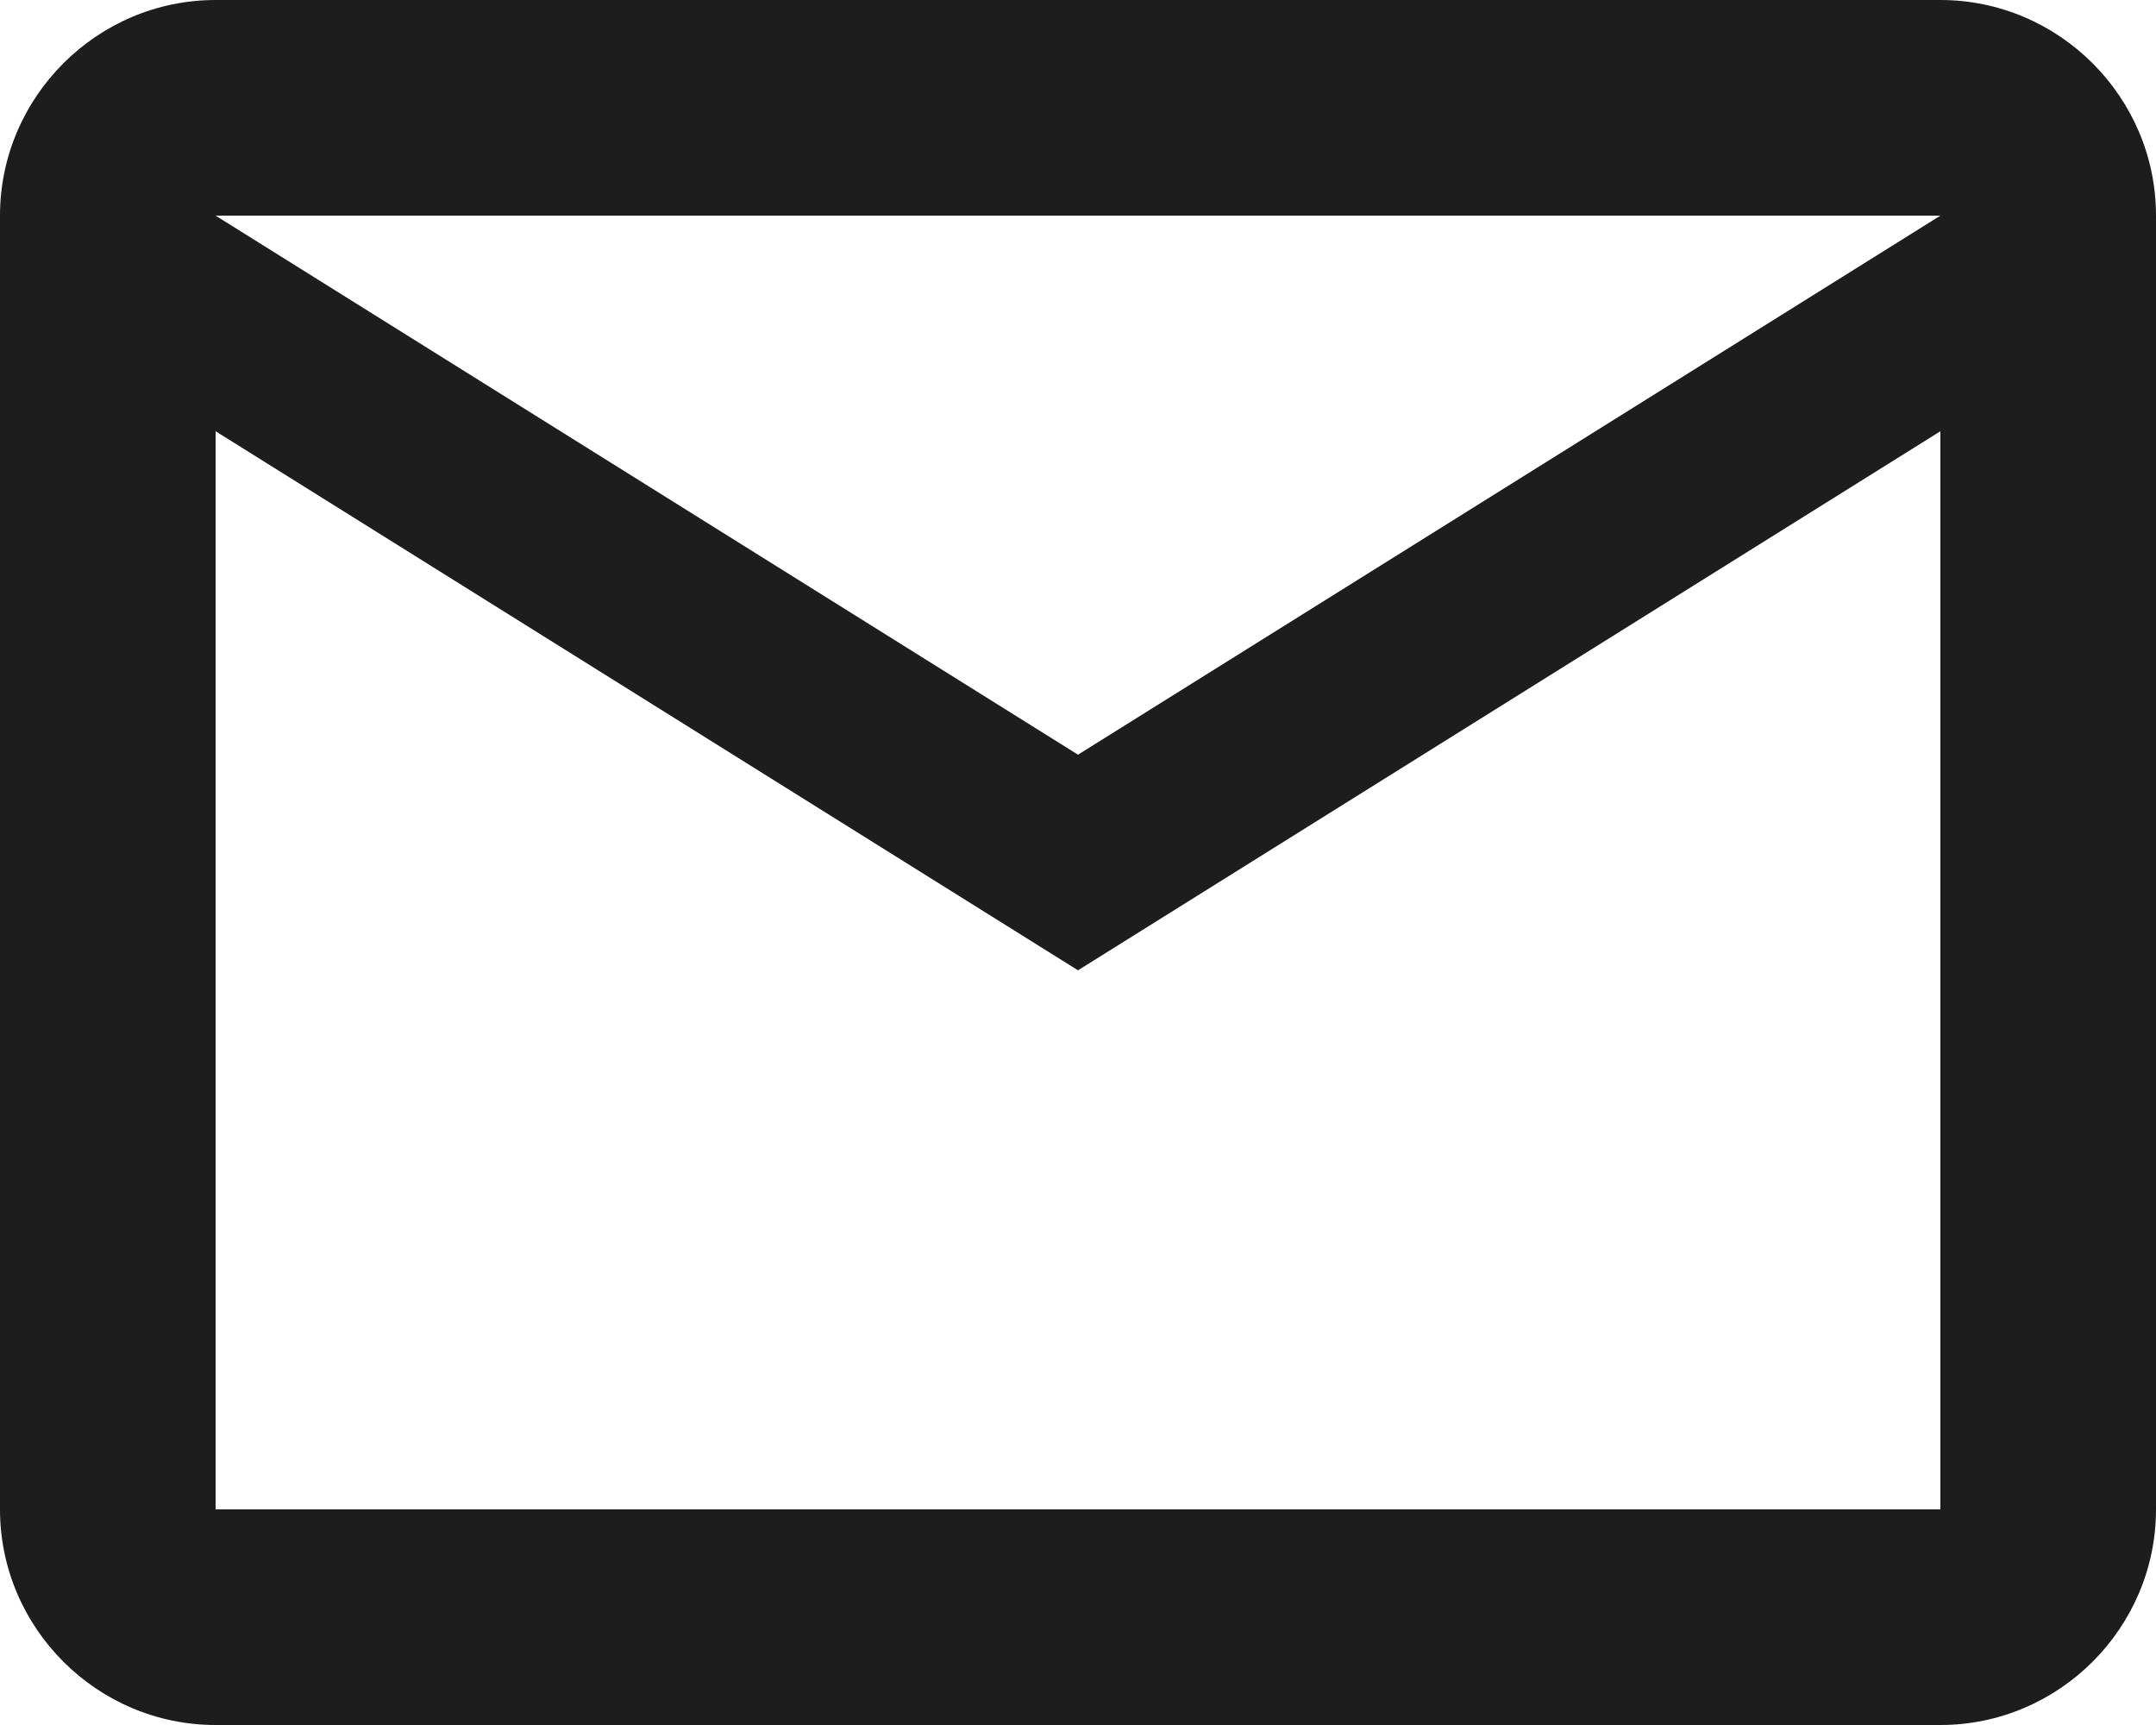
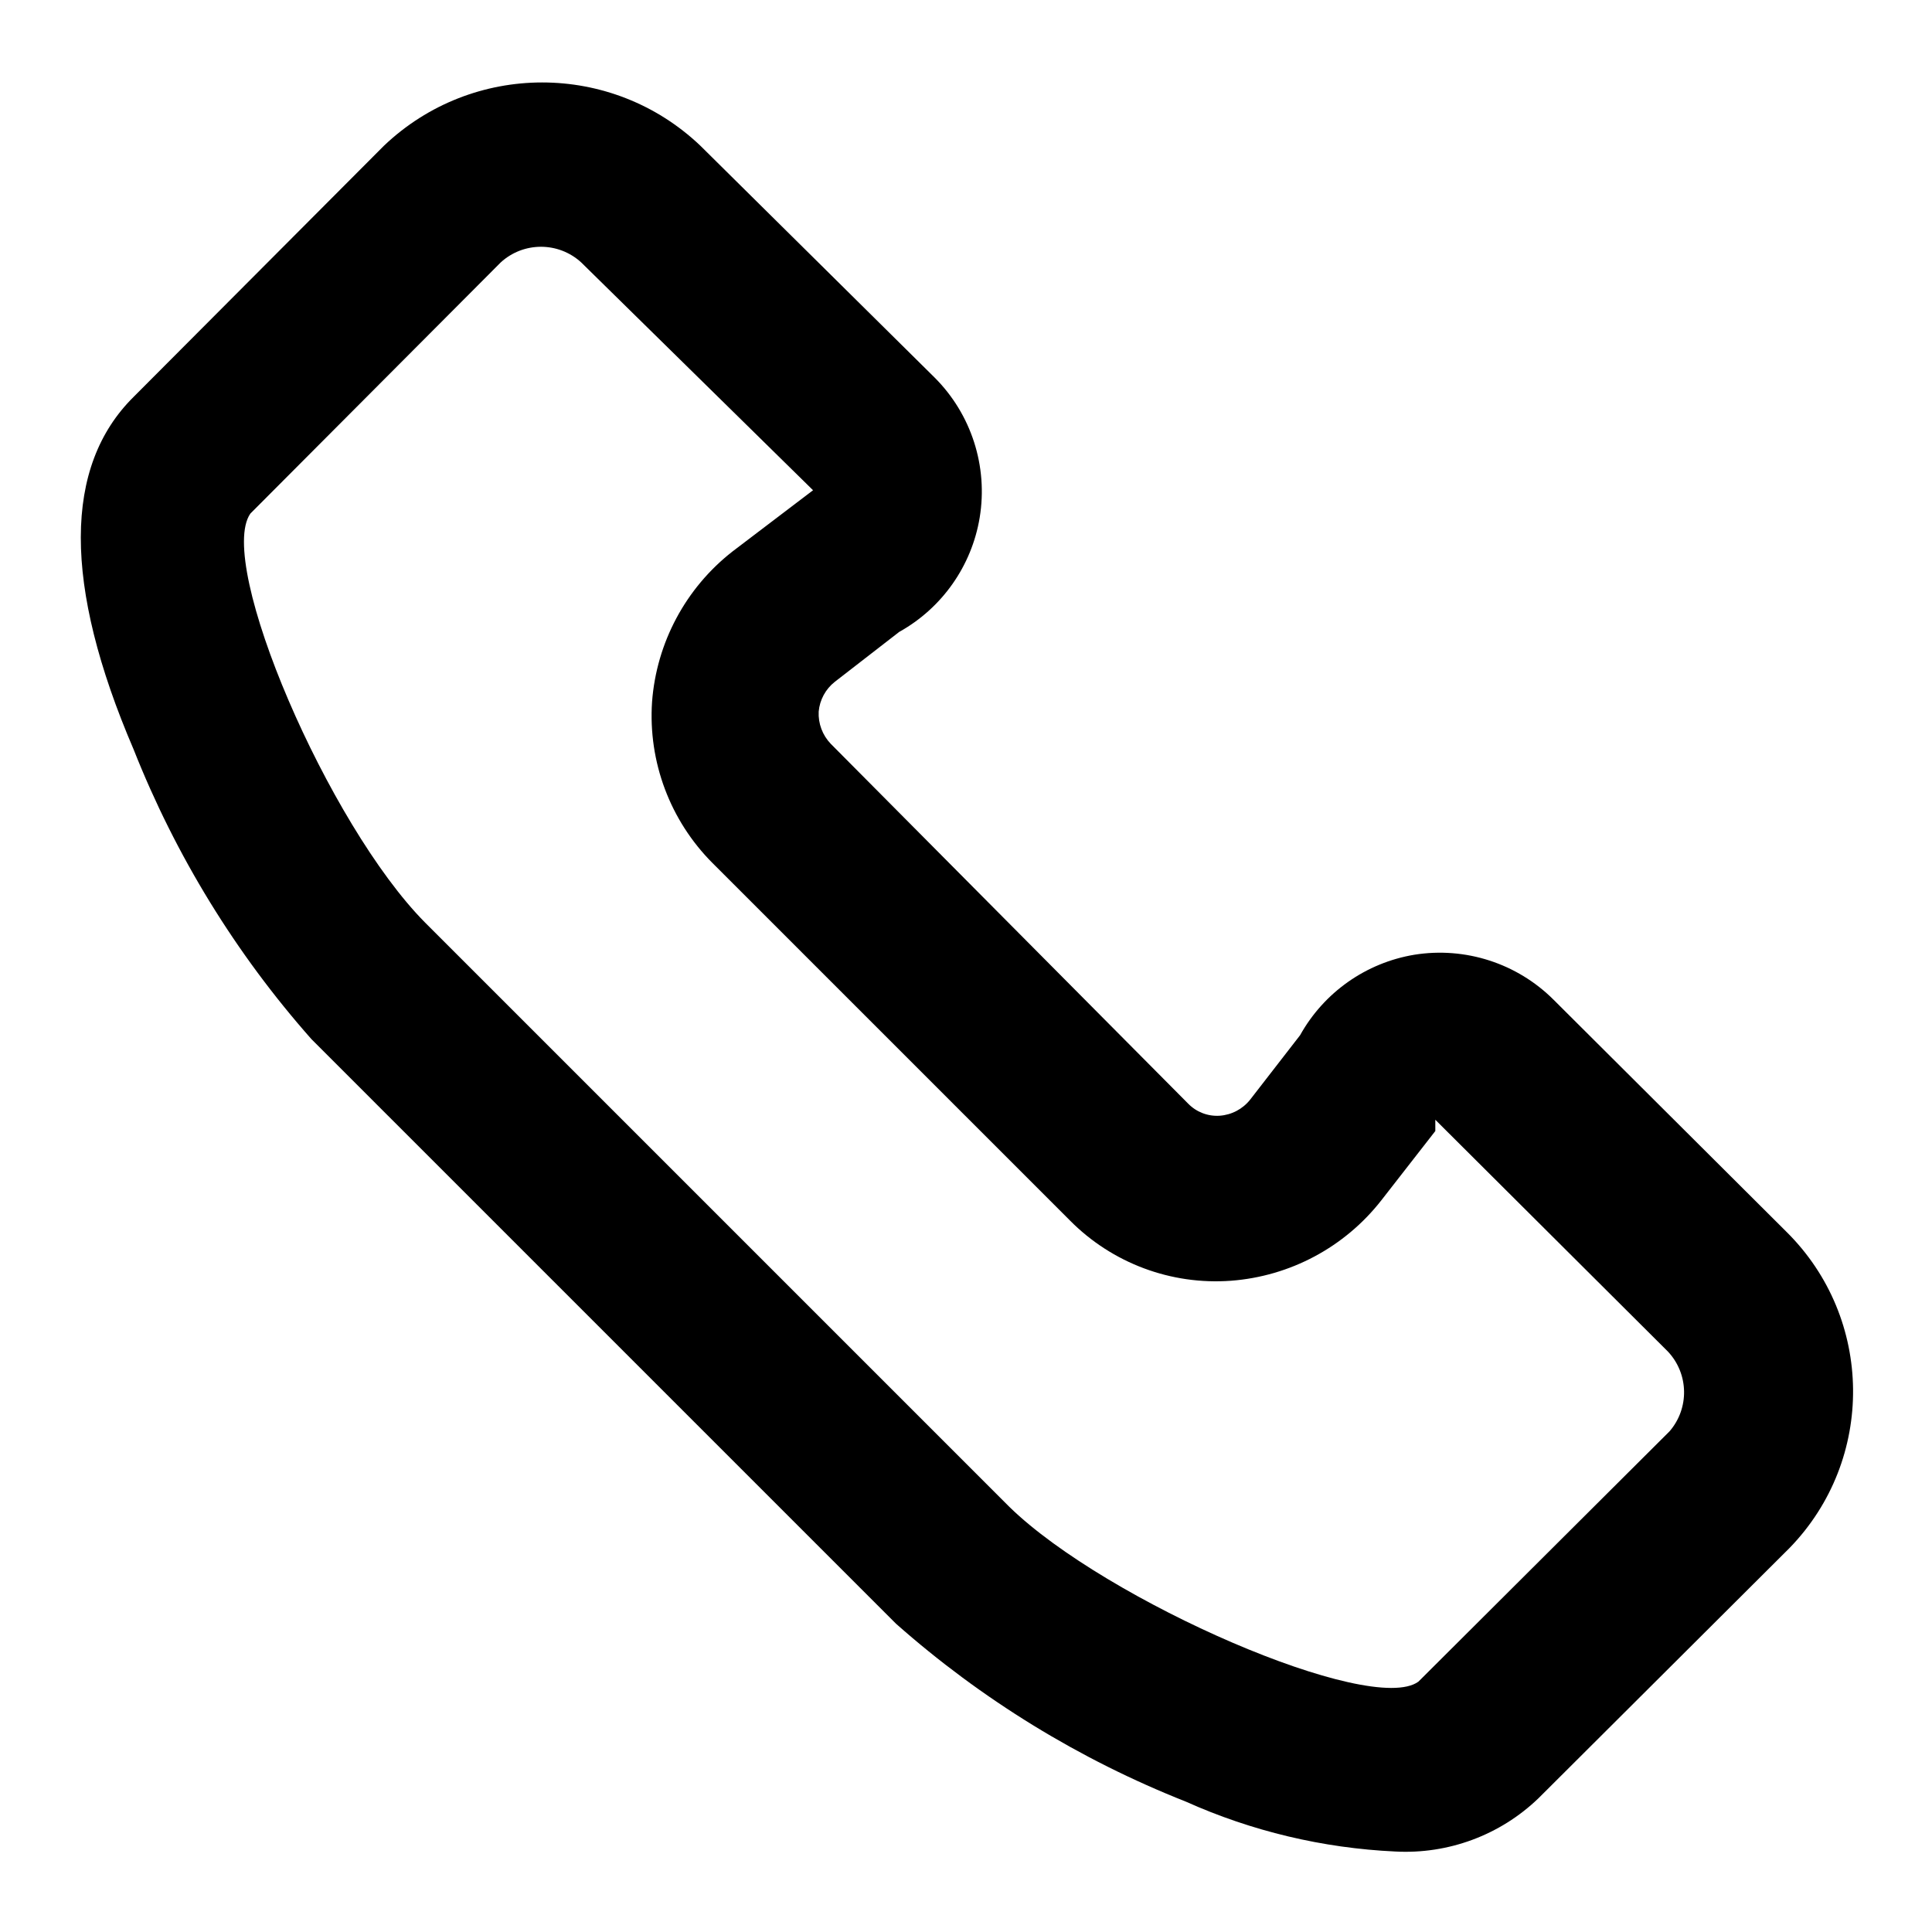
- <svg xmlns="http://www.w3.org/2000/svg" width="20px" height="16px" viewBox="0 0 20 16" version="1.1">
-   <g id="Icons" stroke="none" stroke-width="1" fill="none" fill-rule="evenodd">
-     <g id="Outlined" transform="translate(-918, -1220)">
-       <g id="Communication" transform="translate(100, 1162)">
-         <g id="Outlined-/-Communication-/-email" transform="translate(816, 54)">
-           <g>
-             <polygon id="Path" points="0 0 24 0 24 24 0 24" />
-             <path d="M22,6 C22,4.9 21.1,4 20,4 L4,4 C2.9,4 2,4.9 2,6 L2,18 C2,19.1 2.9,20 4,20 L20,20 C21.1,20 22,19.1 22,18 L22,6 Z M20,6 L12,11 L4,6 L20,6 Z M20,18 L4,18 L4,8 L12,13 L20,8 L20,18 Z" id="🔹-Icon-Color" fill="#1D1D1D" />
-           </g>
-         </g>
-       </g>
-     </g>
-   </g>
+ <svg xmlns="http://www.w3.org/2000/svg" id="Layer_1" data-name="Layer 1" viewBox="0 0 24 24">
+   <path d="M22.19,15.3,19.3,12.42a2,2,0,0,0-1.73-.56,2,2,0,0,0-1.42,1l-.62.8a.53.53,0,0,1-.38.2.5.5,0,0,1-.39-.15L10.32,9.24a.54.54,0,0,1-.15-.4.53.53,0,0,1,.2-.37l.8-.62a2,2,0,0,0,1-1.42,2,2,0,0,0-.56-1.74L8.7,1.81a2.85,2.85,0,0,0-3.93,0L1.66,4.93c-.87.86-.88,2.33,0,4.38a12.2,12.2,0,0,0,2.21,3.6l7.26,7.26a12.2,12.2,0,0,0,3.6,2.21,7.17,7.17,0,0,0,2.6.62,2.38,2.38,0,0,0,1.78-.66l3.12-3.11A2.79,2.79,0,0,0,22.19,15.3Zm-1.45,2.48-3.12,3.11c-.59.43-3.88-1-5.08-2.17L5.28,11.46C4.08,10.25,2.68,7,3.11,6.38L6.22,3.26a.74.74,0,0,1,1,0L10.1,6.09l-1,.76a2.62,2.62,0,0,0-1,1.87,2.59,2.59,0,0,0,.75,2l4.44,4.44a2.55,2.55,0,0,0,2,.75,2.62,2.62,0,0,0,1.87-1l.67-.86V14l0-.09,2.89,2.88A.74.74,0,0,1,20.74,17.78Z" />
</svg>
